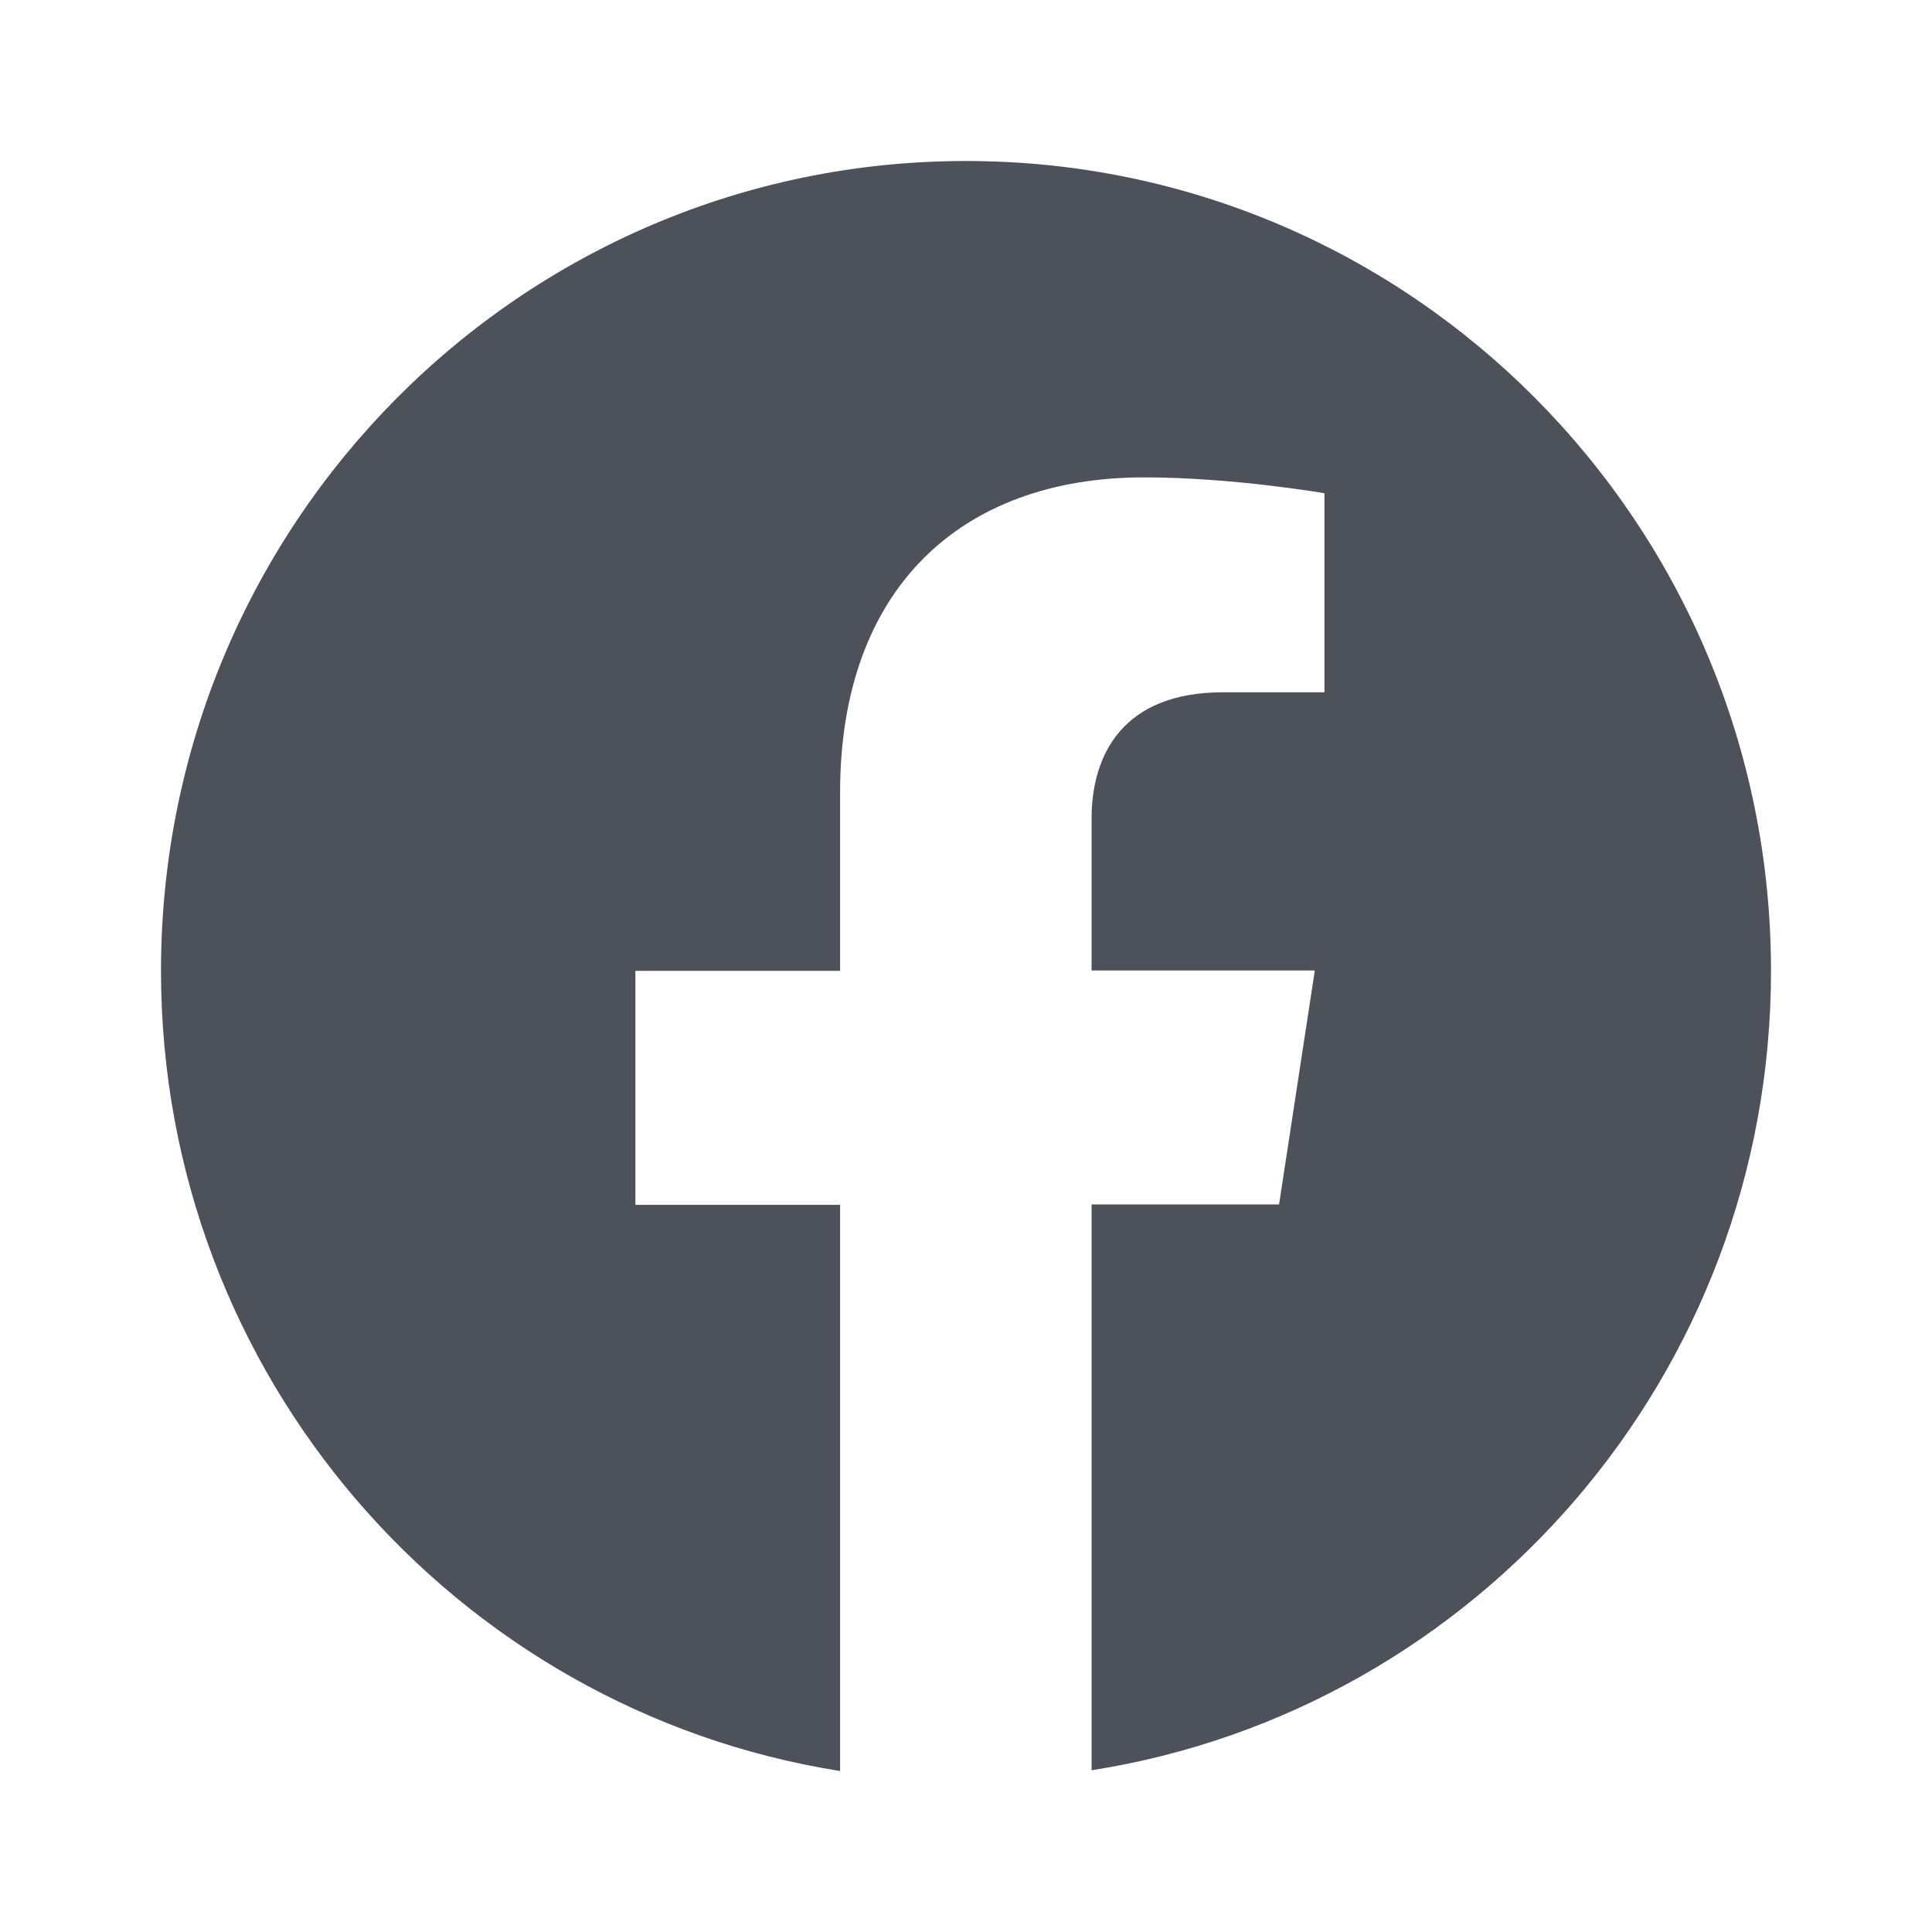
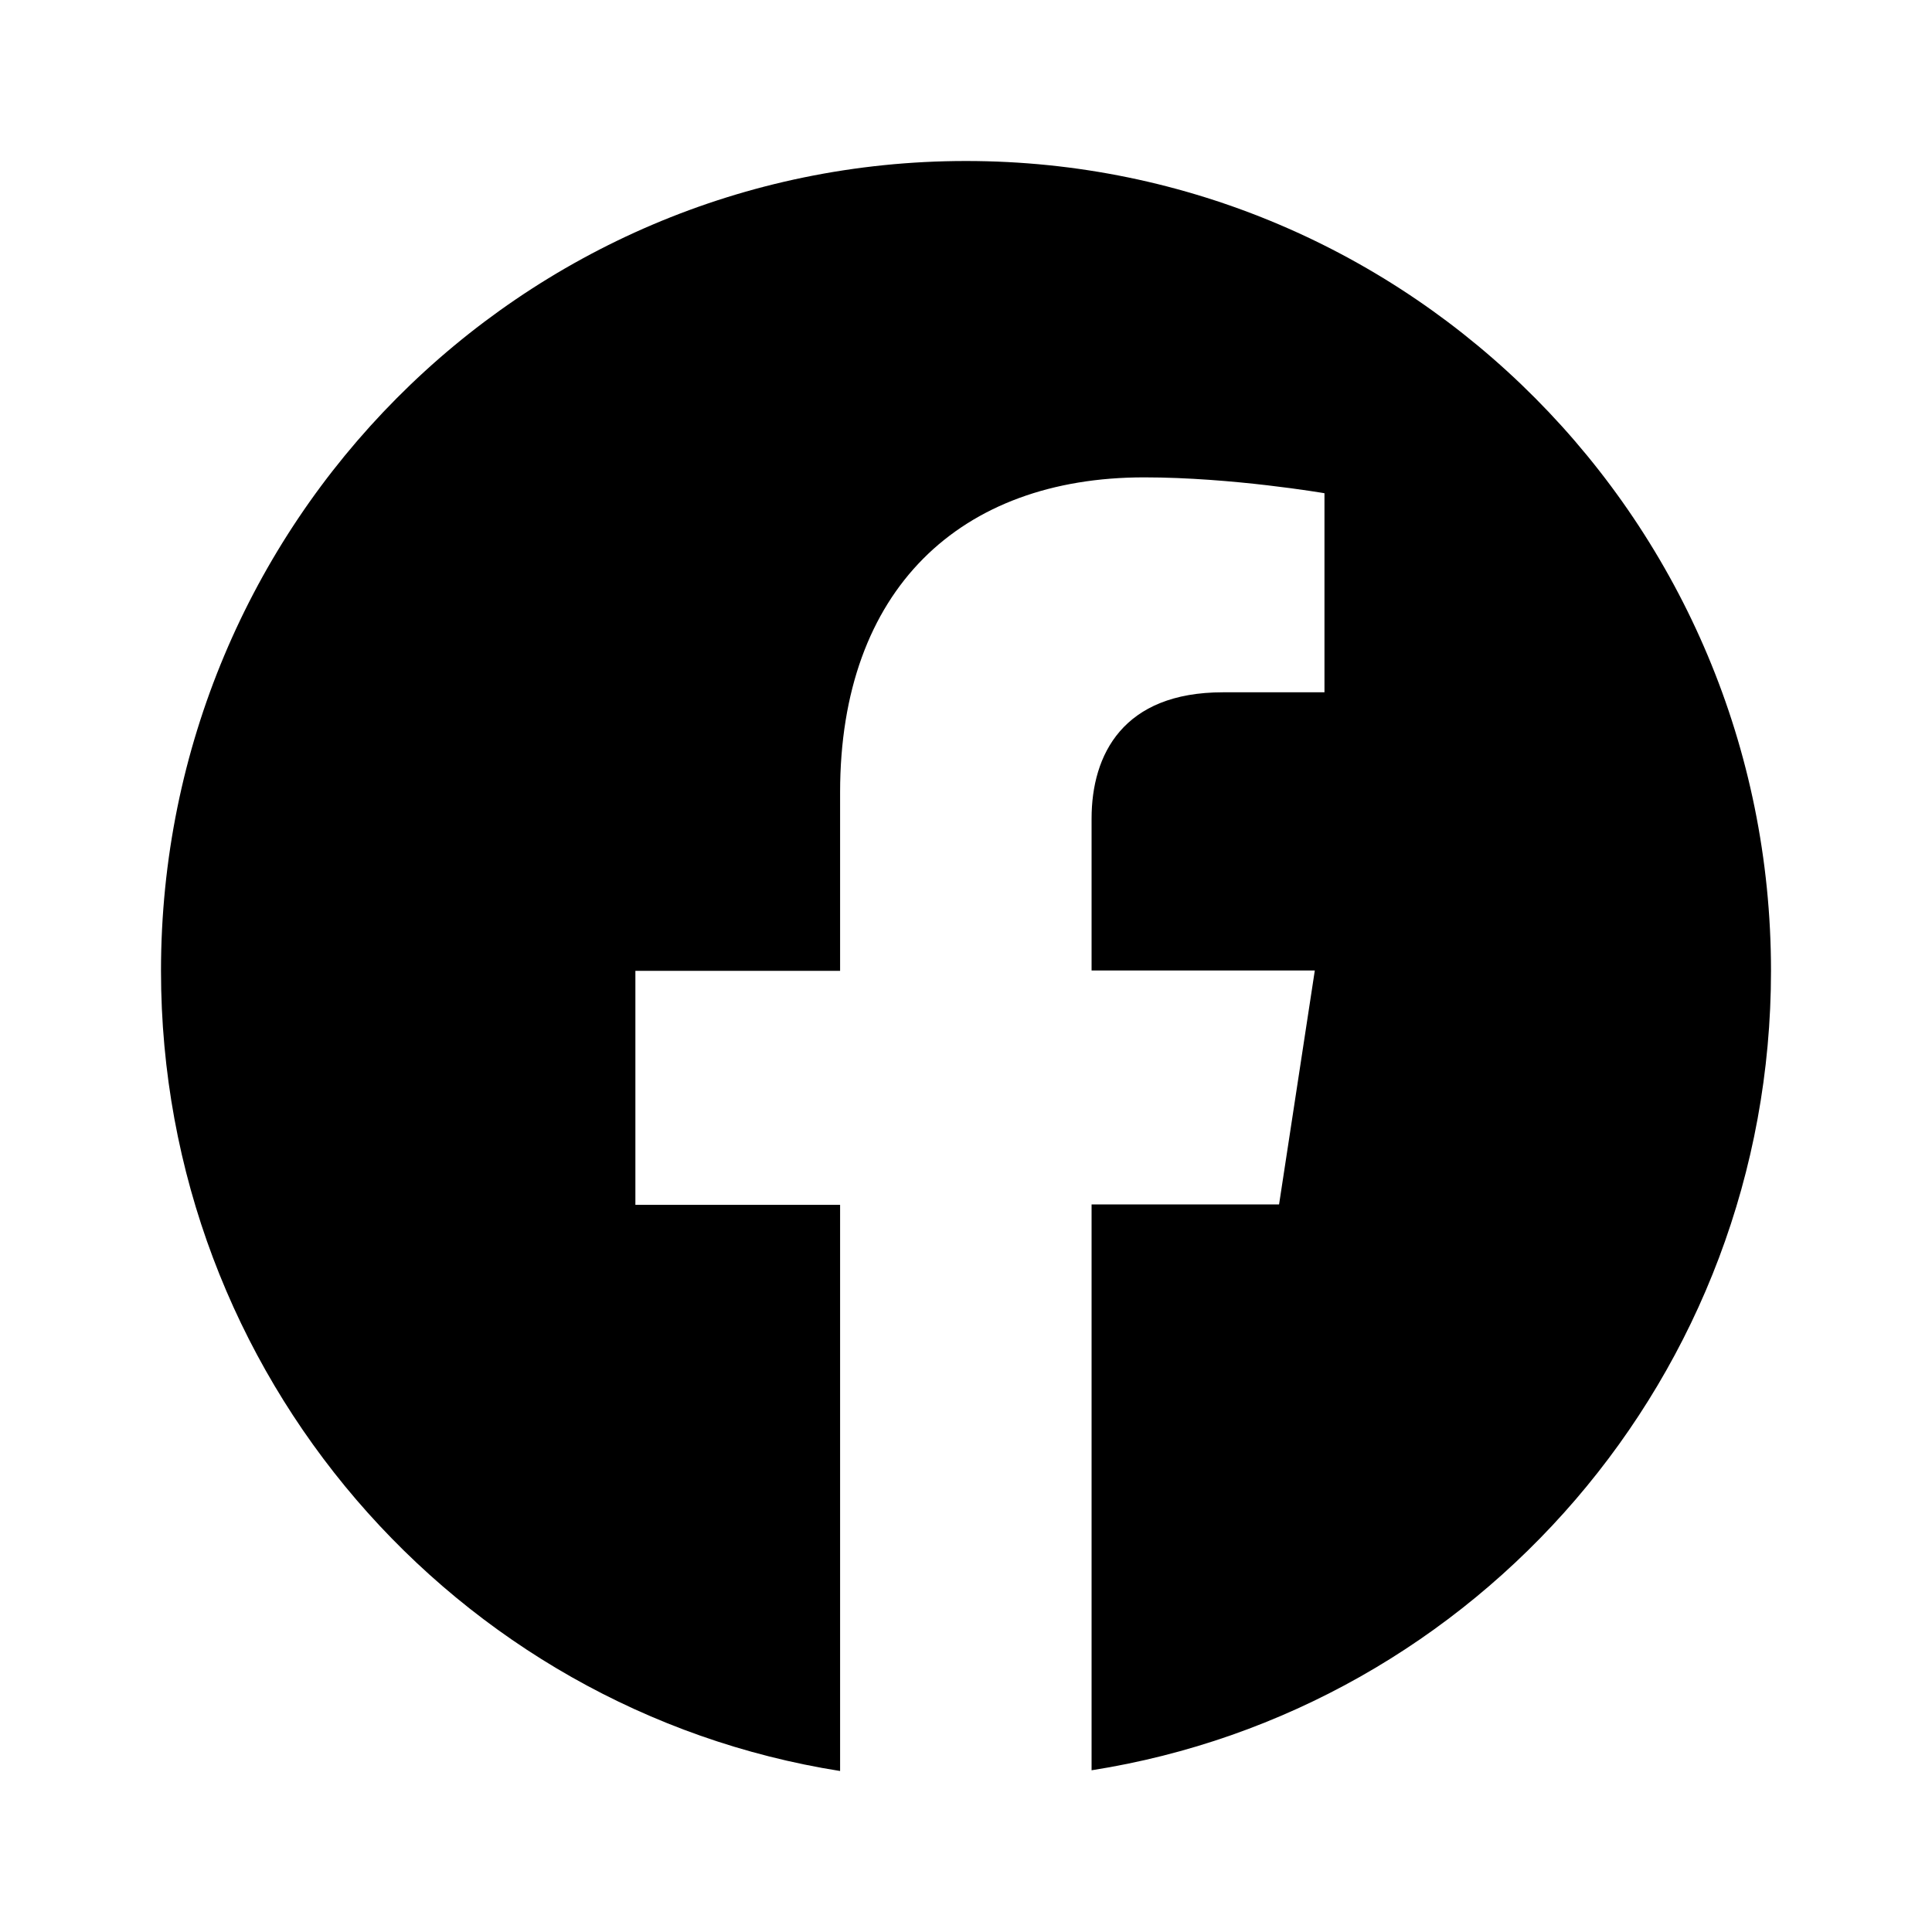
<svg xmlns="http://www.w3.org/2000/svg" width="24" height="24" viewBox="0 0 24 24" fill="none">
-   <path d="M22 12.06C22 6.503 17.524 2 12 2C6.476 2 2 6.503 2 12.06C2 17.082 5.658 21.244 10.436 22V14.967H7.893V12.06H10.436V9.843C10.436 7.321 11.929 5.93 14.213 5.93C15.307 5.93 16.453 6.127 16.453 6.127V8.6H15.191C13.951 8.6 13.56 9.373 13.56 10.169V12.056H16.333L15.889 14.962H13.56V21.991C18.342 21.24 22 17.082 22 12.06Z" fill="#4D5159" />
+   <path d="M22 12.06C22 6.503 17.524 2 12 2C6.476 2 2 6.503 2 12.06C2 17.082 5.658 21.244 10.436 22V14.967H7.893V12.06H10.436V9.843C10.436 7.321 11.929 5.93 14.213 5.93C15.307 5.93 16.453 6.127 16.453 6.127V8.6H15.191C13.951 8.6 13.56 9.373 13.56 10.169V12.056H16.333L15.889 14.962H13.56V21.991C18.342 21.24 22 17.082 22 12.06Z" fill="currentColor" />
</svg>
